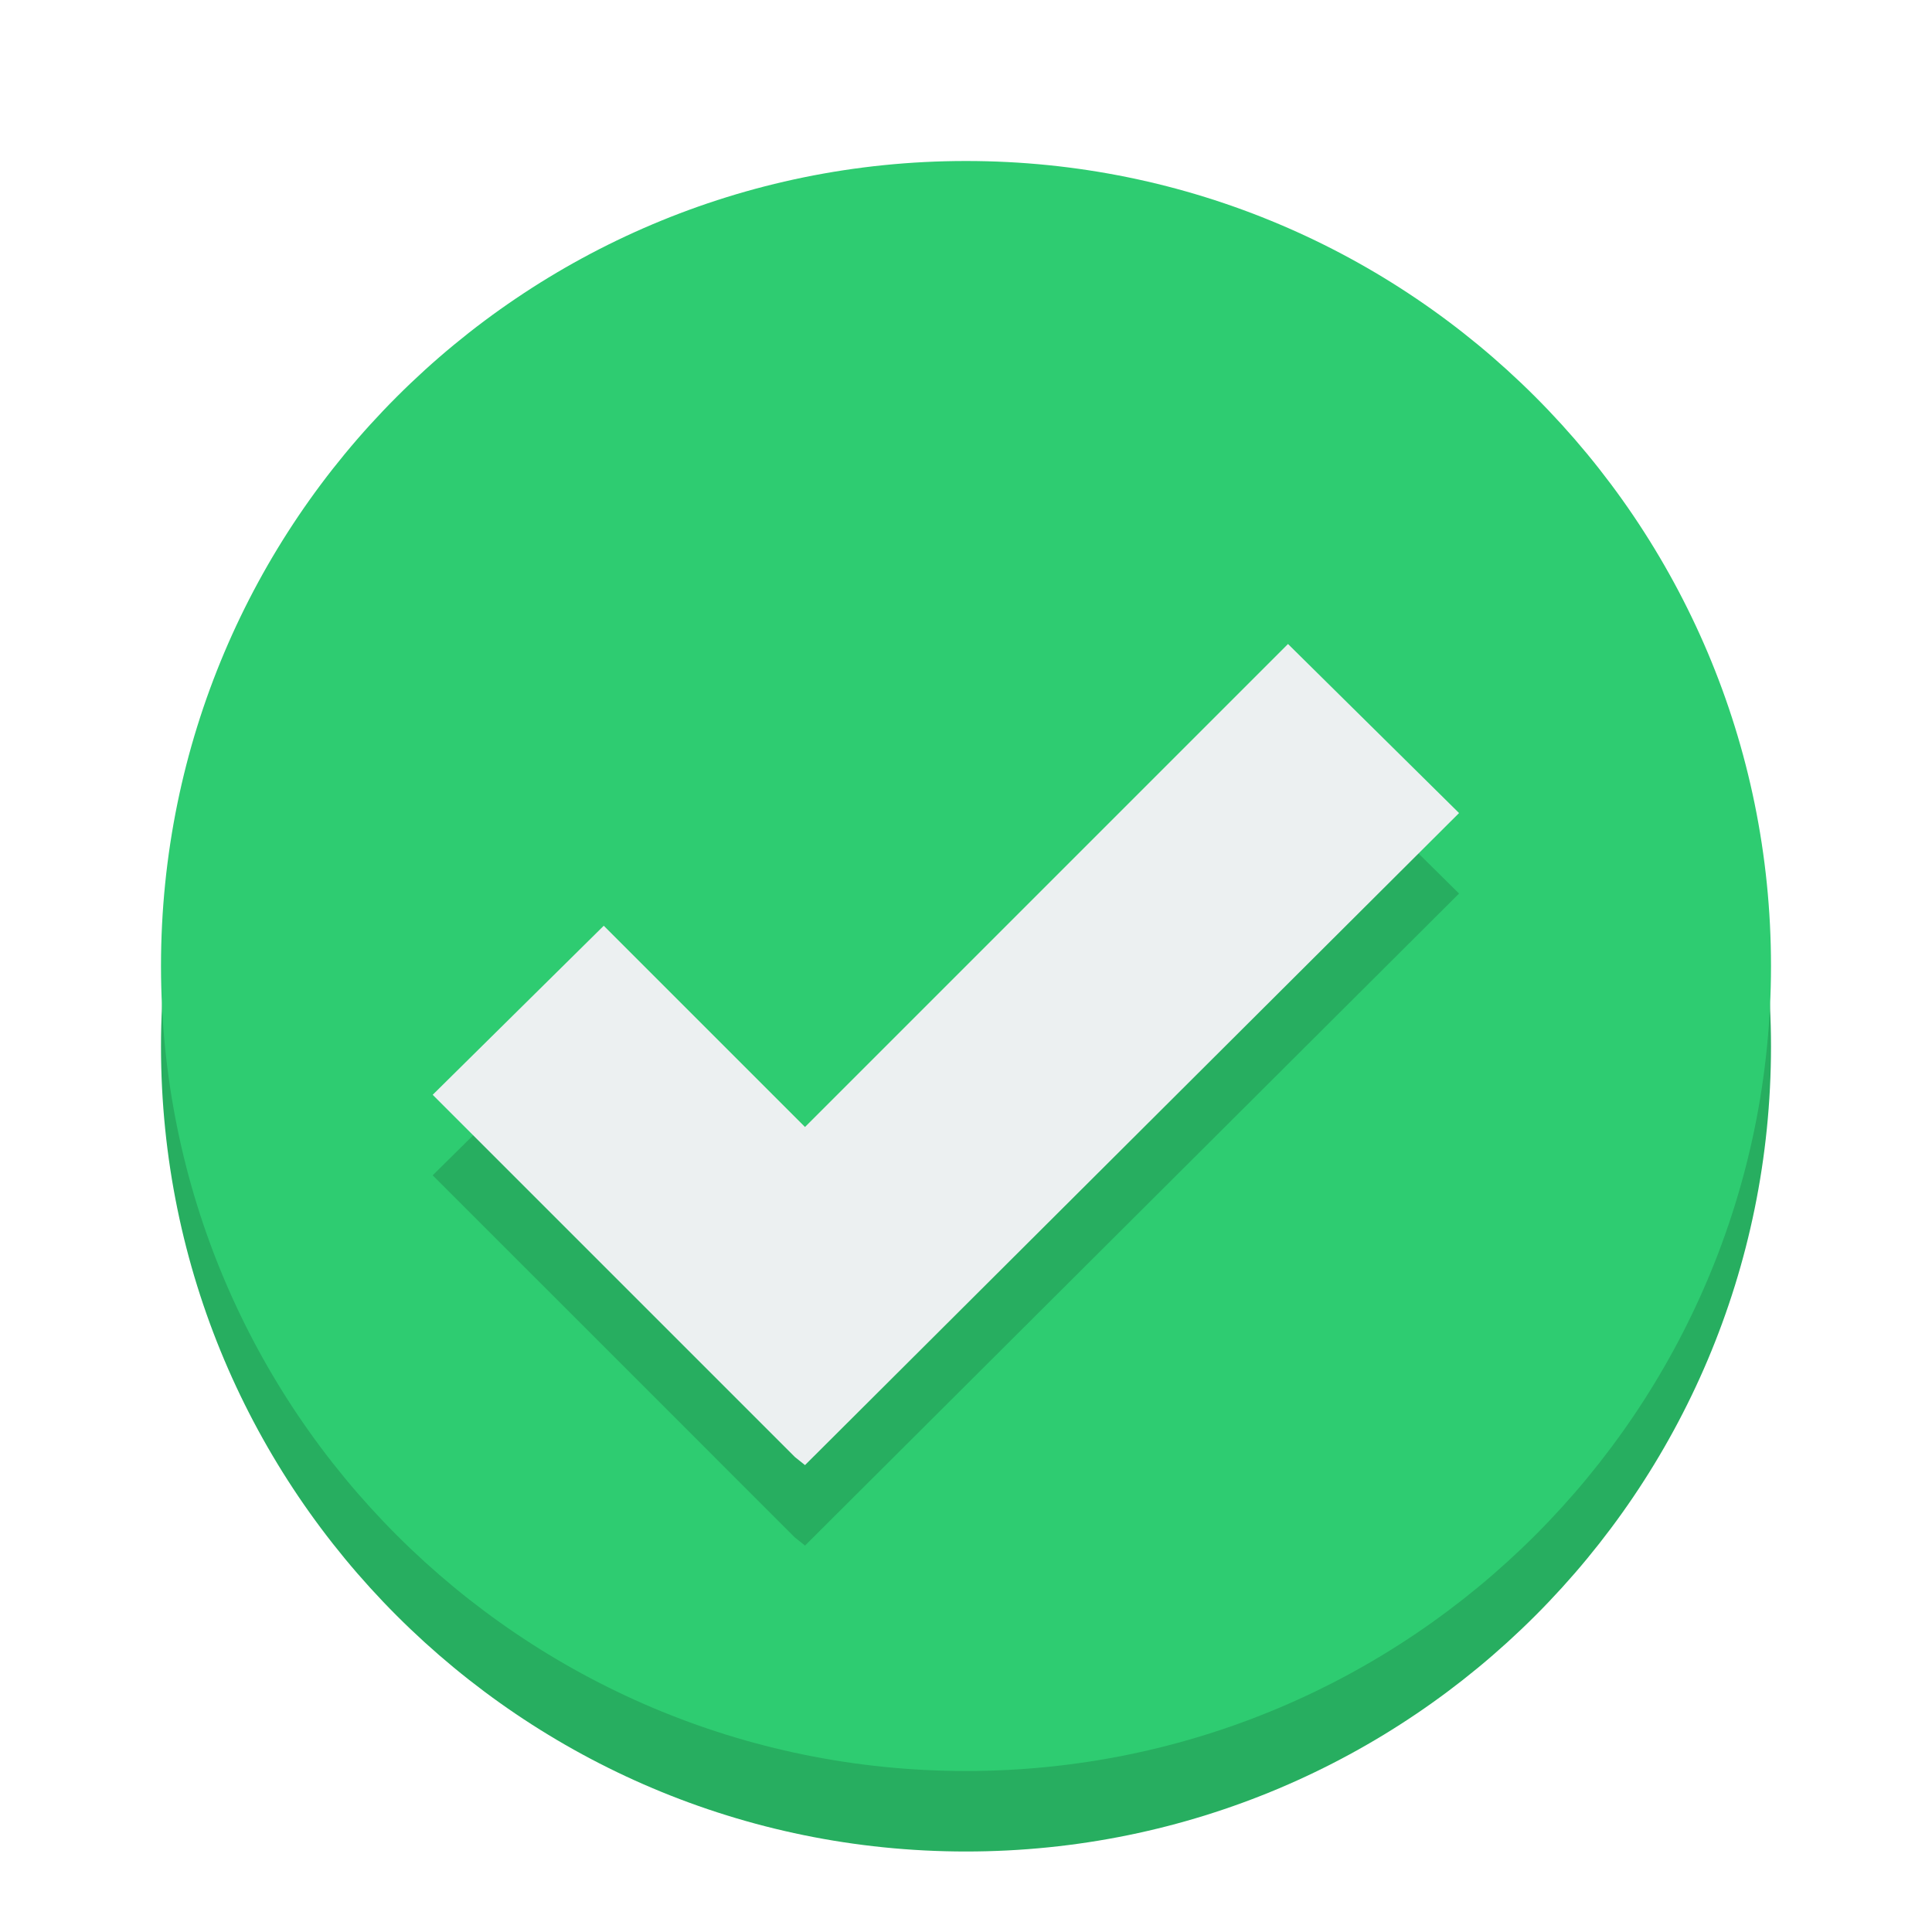
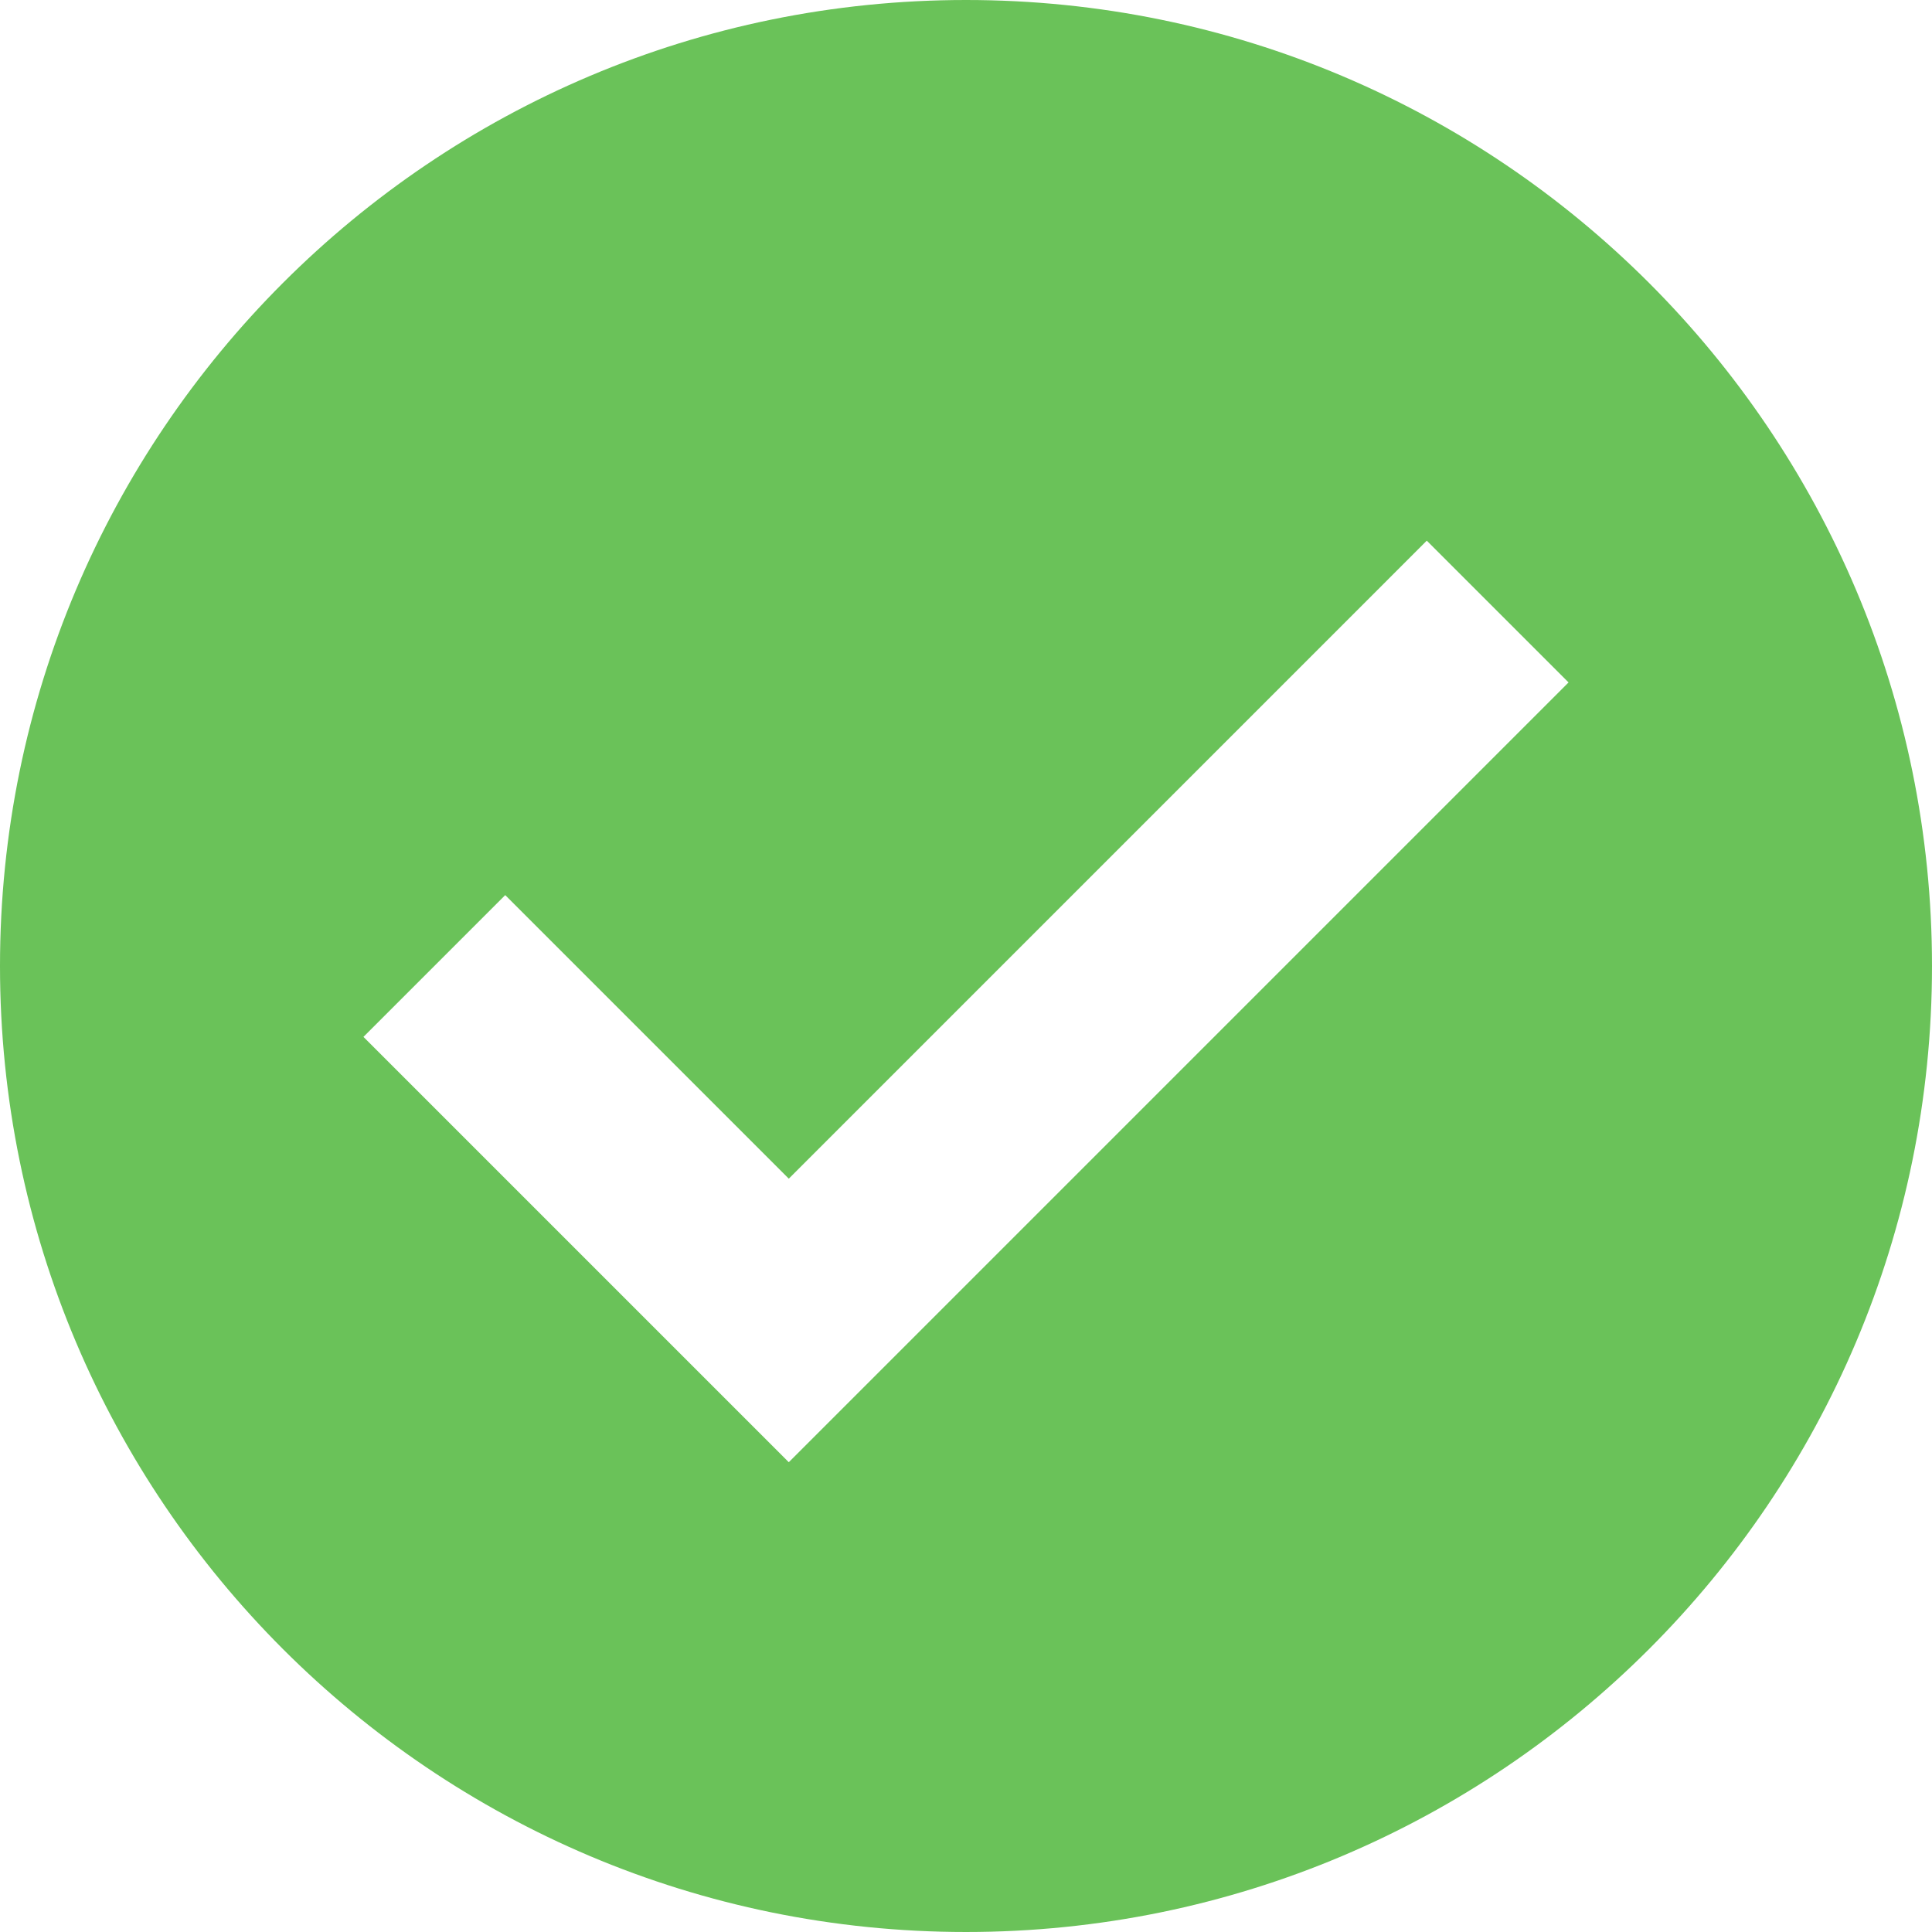
- <svg xmlns="http://www.w3.org/2000/svg" height="24" version="1.1" width="24">
-   <g transform="translate(0 -1028.4)">
-     <path d="m22 12c0 5.523-4.477 10-10 10-5.523 0-10-4.477-10-10 0-5.523 4.477-10 10-10 5.523 0 10 4.477 10 10z" fill="#27ae60" transform="translate(0 1029.4)" />
-     <path d="m22 12c0 5.523-4.477 10-10 10-5.523 0-10-4.477-10-10 0-5.523 4.477-10 10-10 5.523 0 10 4.477 10 10z" fill="#2ecc71" transform="translate(0 1028.4)" />
-     <path d="m16 1037.4-6 6-2.5-2.5-2.125 2.1 2.5 2.5 2 2 0.125 0.1 8.125-8.1-2.125-2.1z" fill="#27ae60" />
-     <path d="m16 1036.4-6 6-2.5-2.5-2.125 2.1 2.5 2.5 2 2 0.125 0.1 8.125-8.1-2.125-2.1z" fill="#ecf0f1" />
-   </g>
+ <svg xmlns="http://www.w3.org/2000/svg" version="1.1" id="Layer_1" x="0px" y="0px" viewBox="0 0 426.667 426.667" style="enable-background:new 0 0 426.667 426.667;" xml:space="preserve">
+   <path style="fill:#6AC259;" d="M213.333,0C95.518,0,0,95.514,0,213.333s95.518,213.333,213.333,213.333  c117.828,0,213.333-95.514,213.333-213.333S331.157,0,213.333,0z M174.199,322.918l-93.935-93.931l31.309-31.309l62.626,62.622  l140.894-140.898l31.309,31.309L174.199,322.918z" />
+   <g>
+ </g>
+   <g>
+ </g>
+   <g>
+ </g>
+   <g>
+ </g>
+   <g>
+ </g>
+   <g>
+ </g>
+   <g>
+ </g>
+   <g>
+ </g>
+   <g>
+ </g>
+   <g>
+ </g>
+   <g>
+ </g>
+   <g>
+ </g>
+   <g>
+ </g>
+   <g>
+ </g>
+   <g>
+ </g>
</svg>
